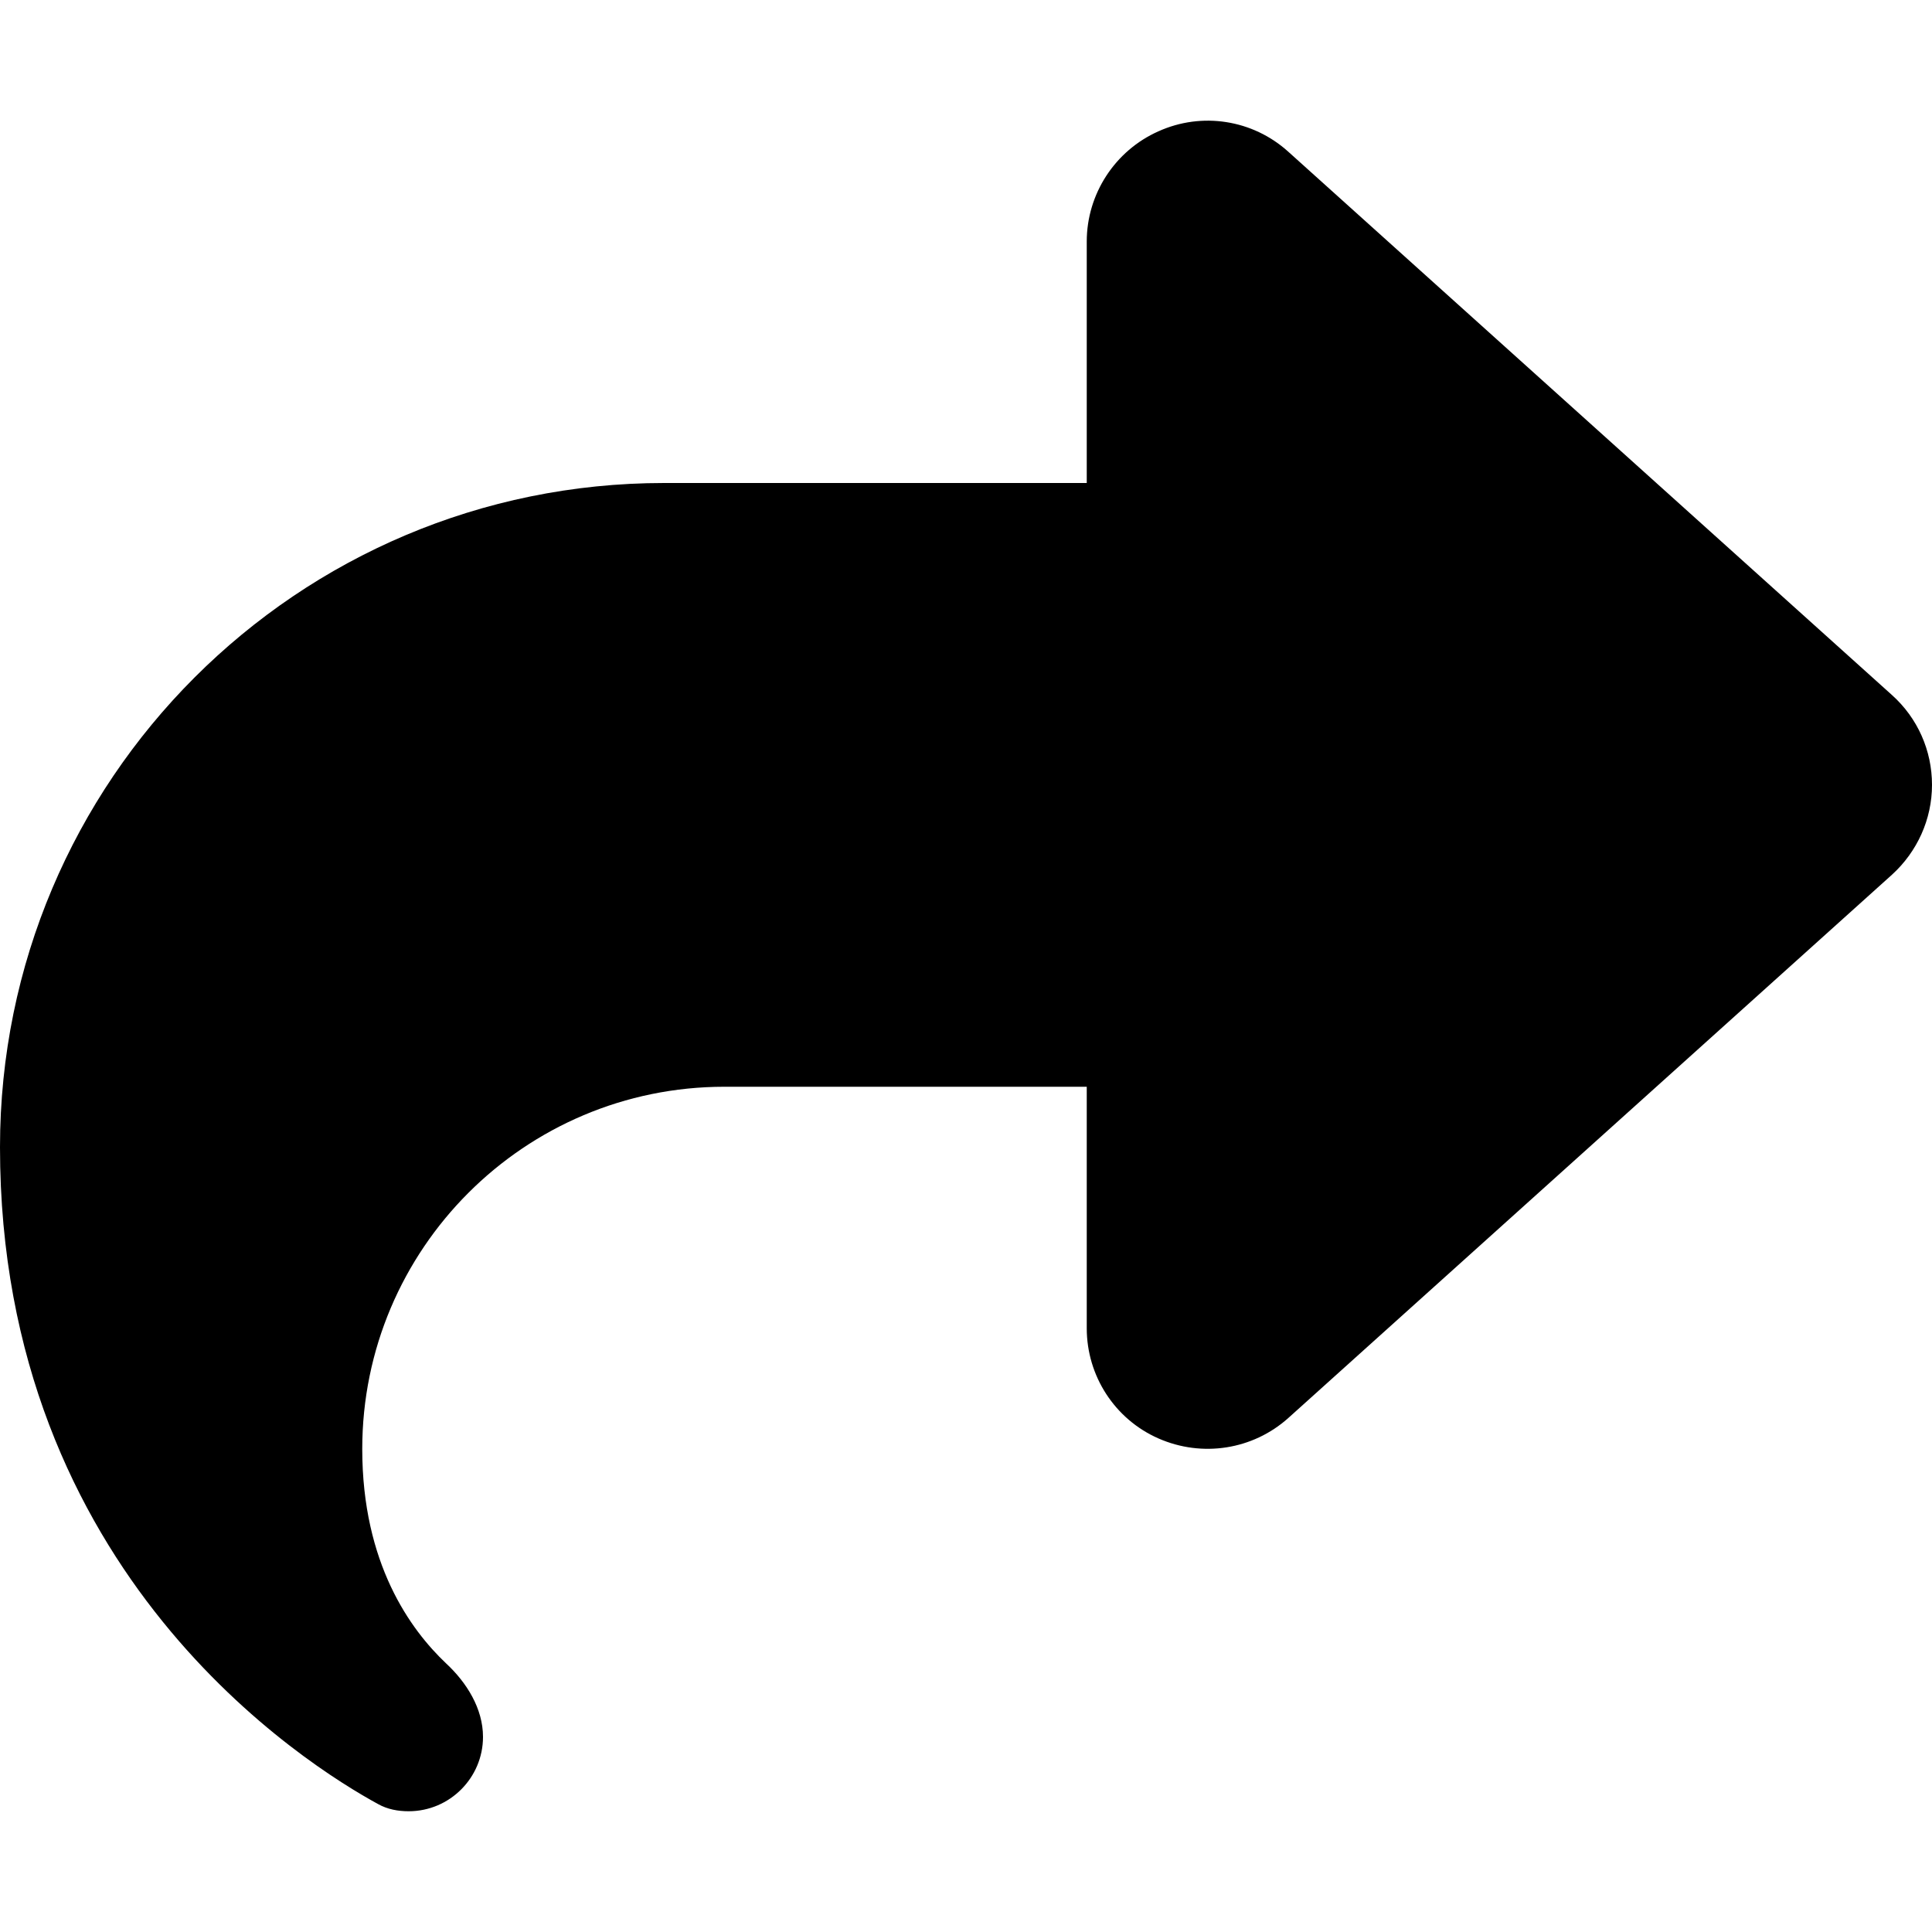
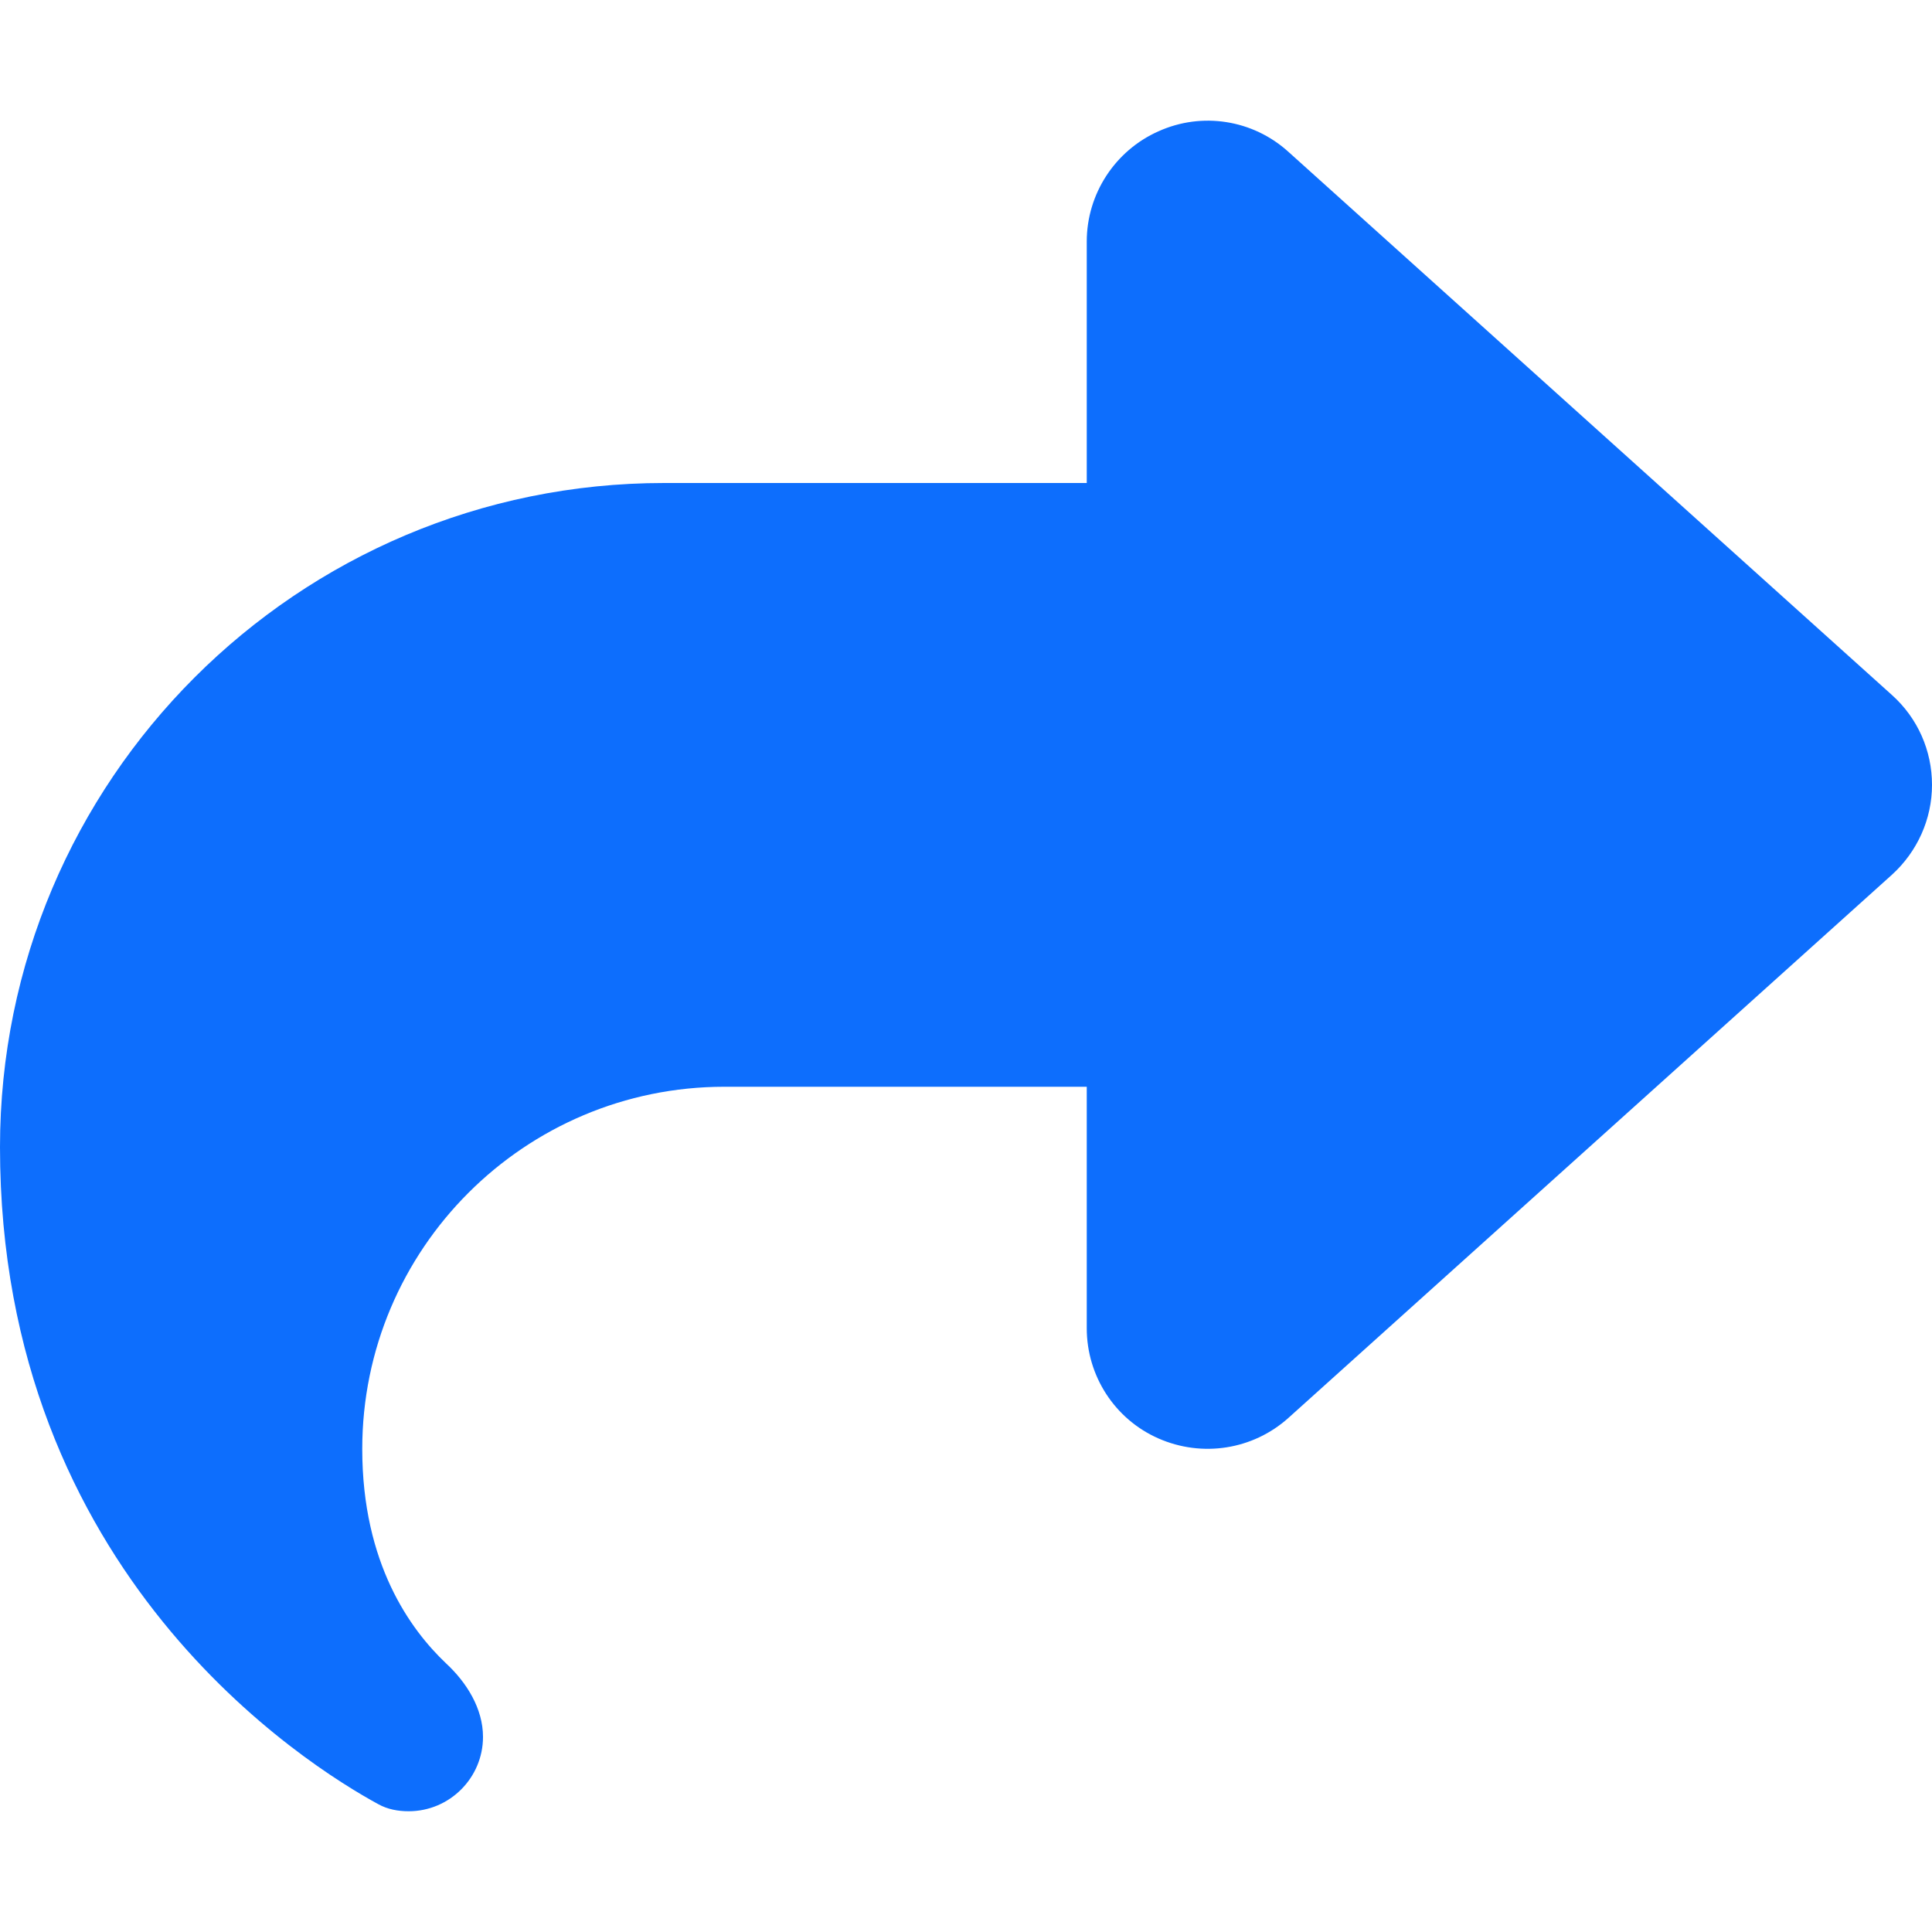
- <svg xmlns="http://www.w3.org/2000/svg" viewBox="0 0 512 512">
+ <svg xmlns="http://www.w3.org/2000/svg" fill="#0d6efd" viewBox="0 0 512 512">
  <path d="M307 34.8c-11.5 5.1-19 16.6-19 29.2v64H176C78.8 128 0 206.8 0 304C0 417.3 81.5 467.9 100.2 478.1c2.5 1.4 5.3 1.9 8.1 1.9c10.9 0 19.7-8.9 19.7-19.7c0-7.5-4.3-14.4-9.8-19.5C108.8 431.9 96 414.4 96 384c0-53 43-96 96-96h96v64c0 12.6 7.4 24.1 19 29.2s25 3 34.4-5.4l160-144c6.7-6.1 10.6-14.7 10.6-23.8s-3.8-17.7-10.6-23.8l-160-144c-9.4-8.5-22.9-10.6-34.4-5.4z" />
</svg>
